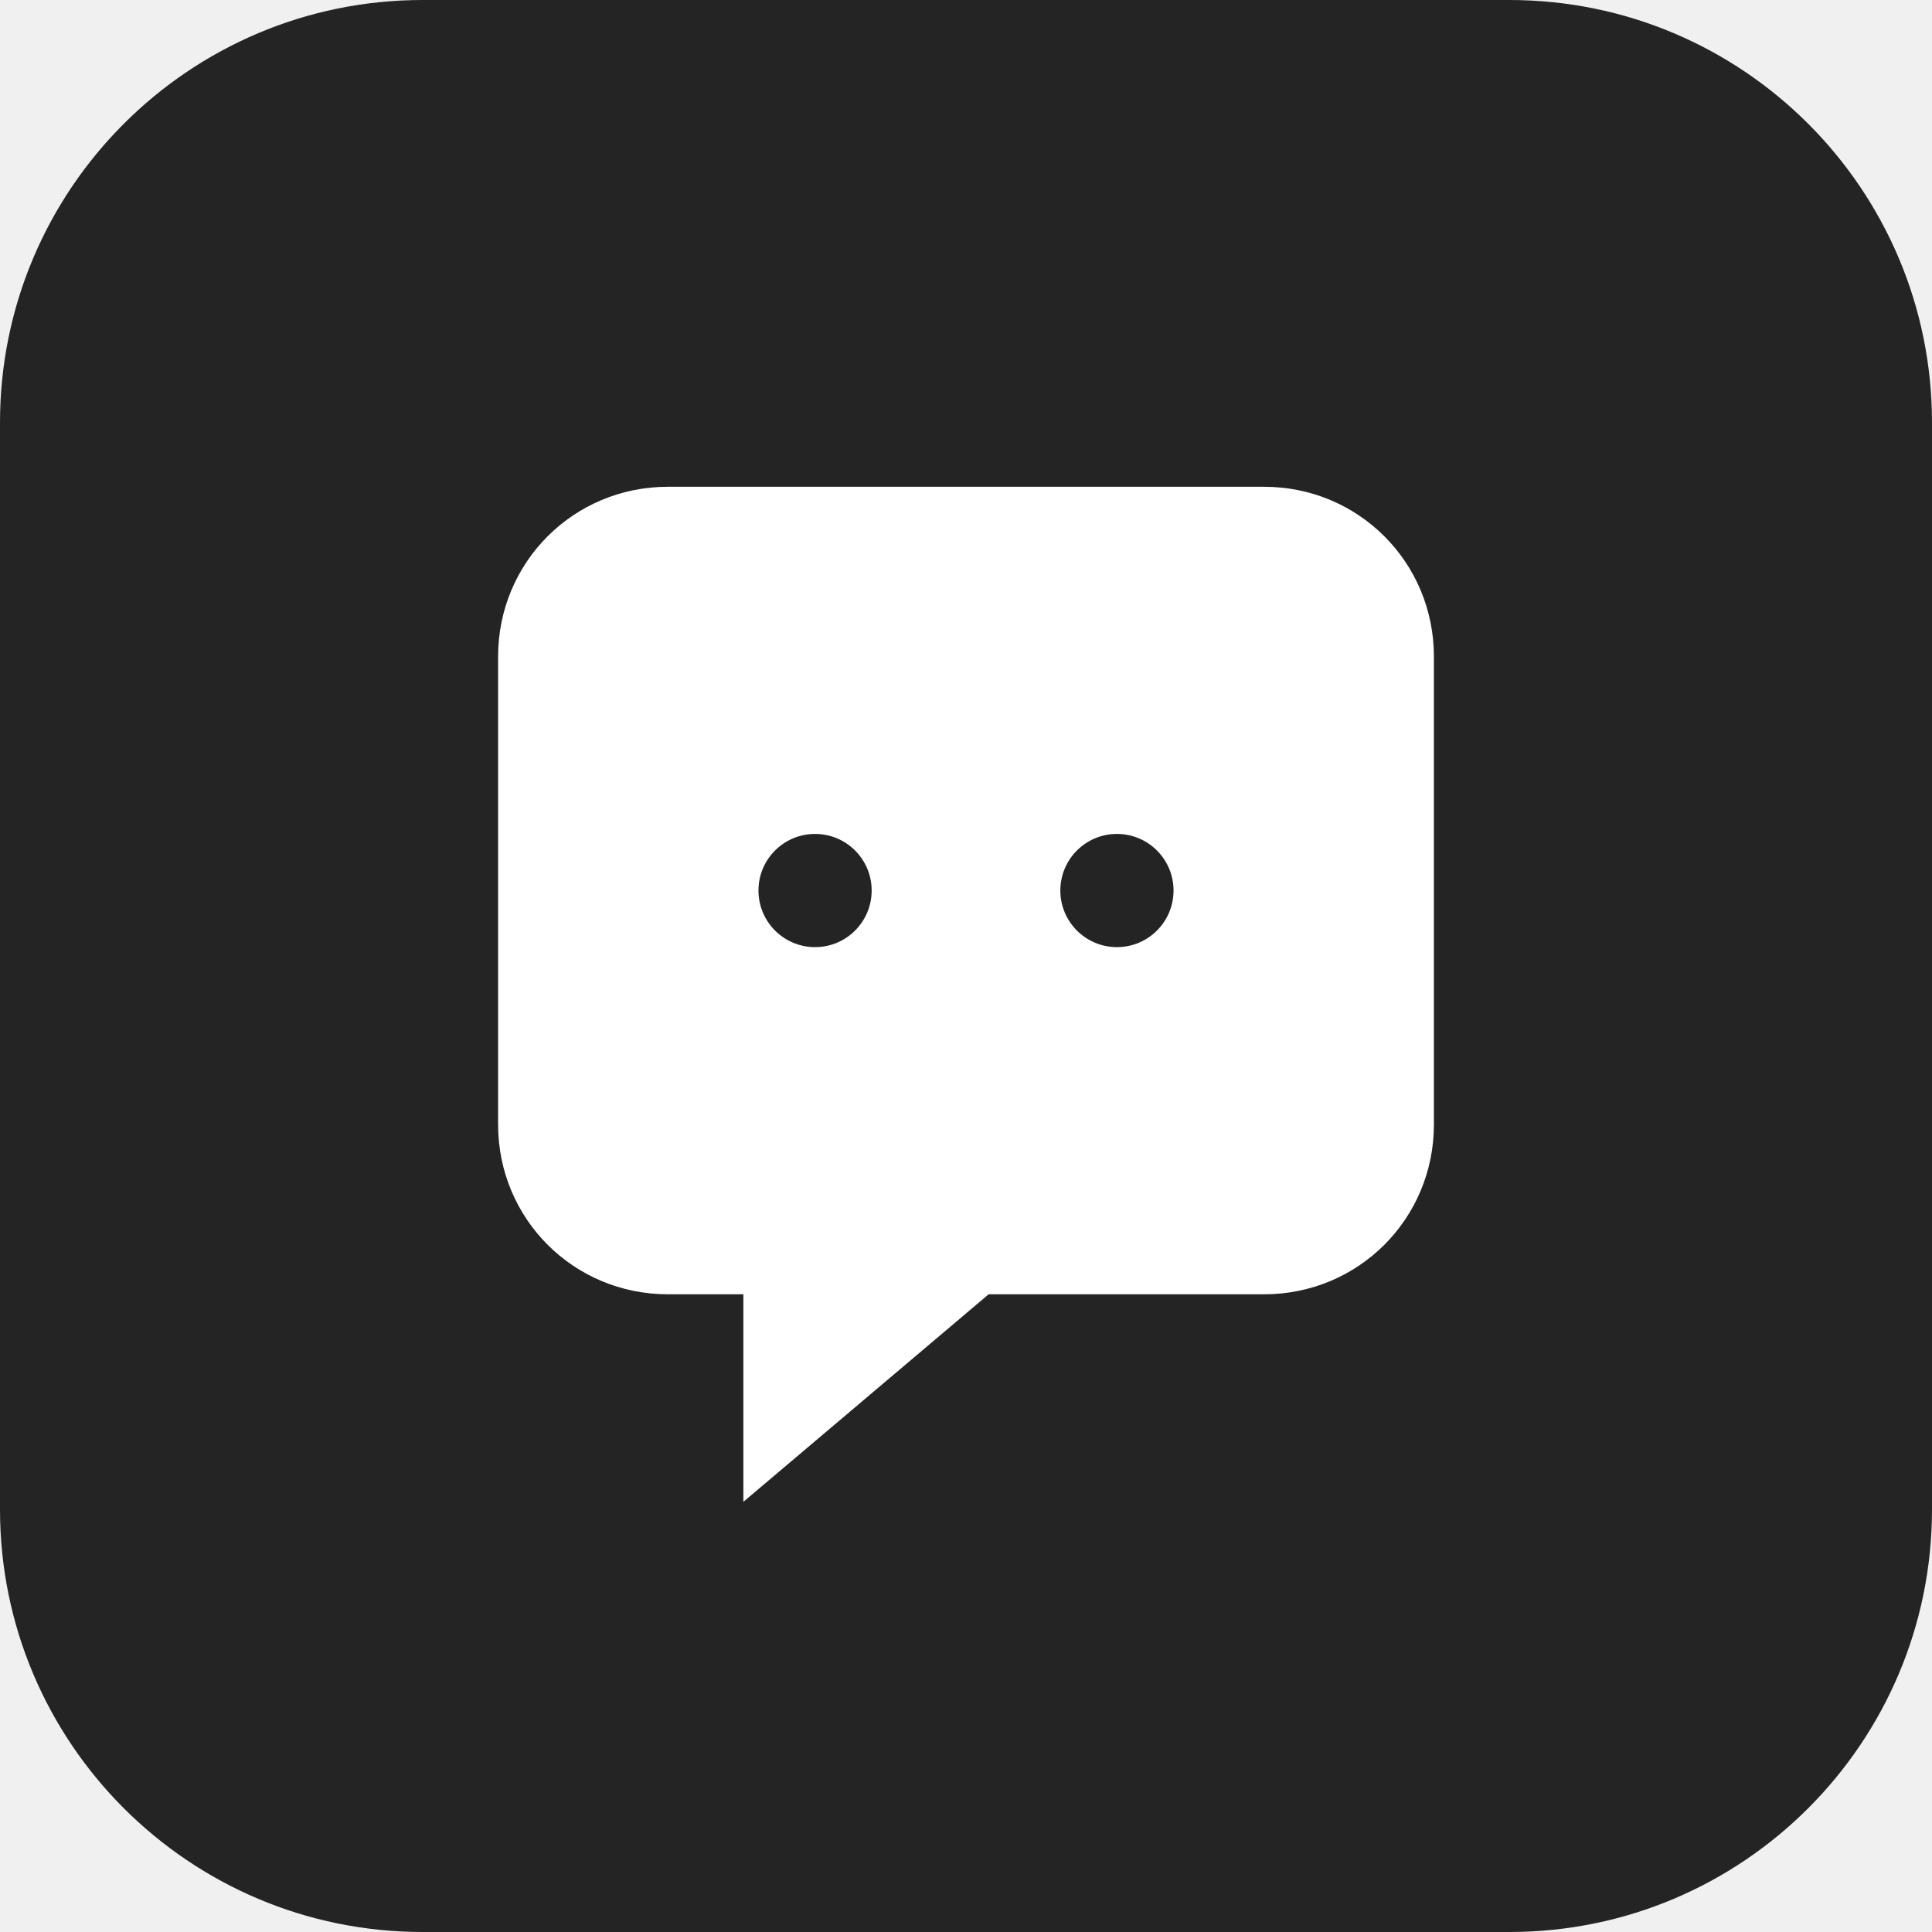
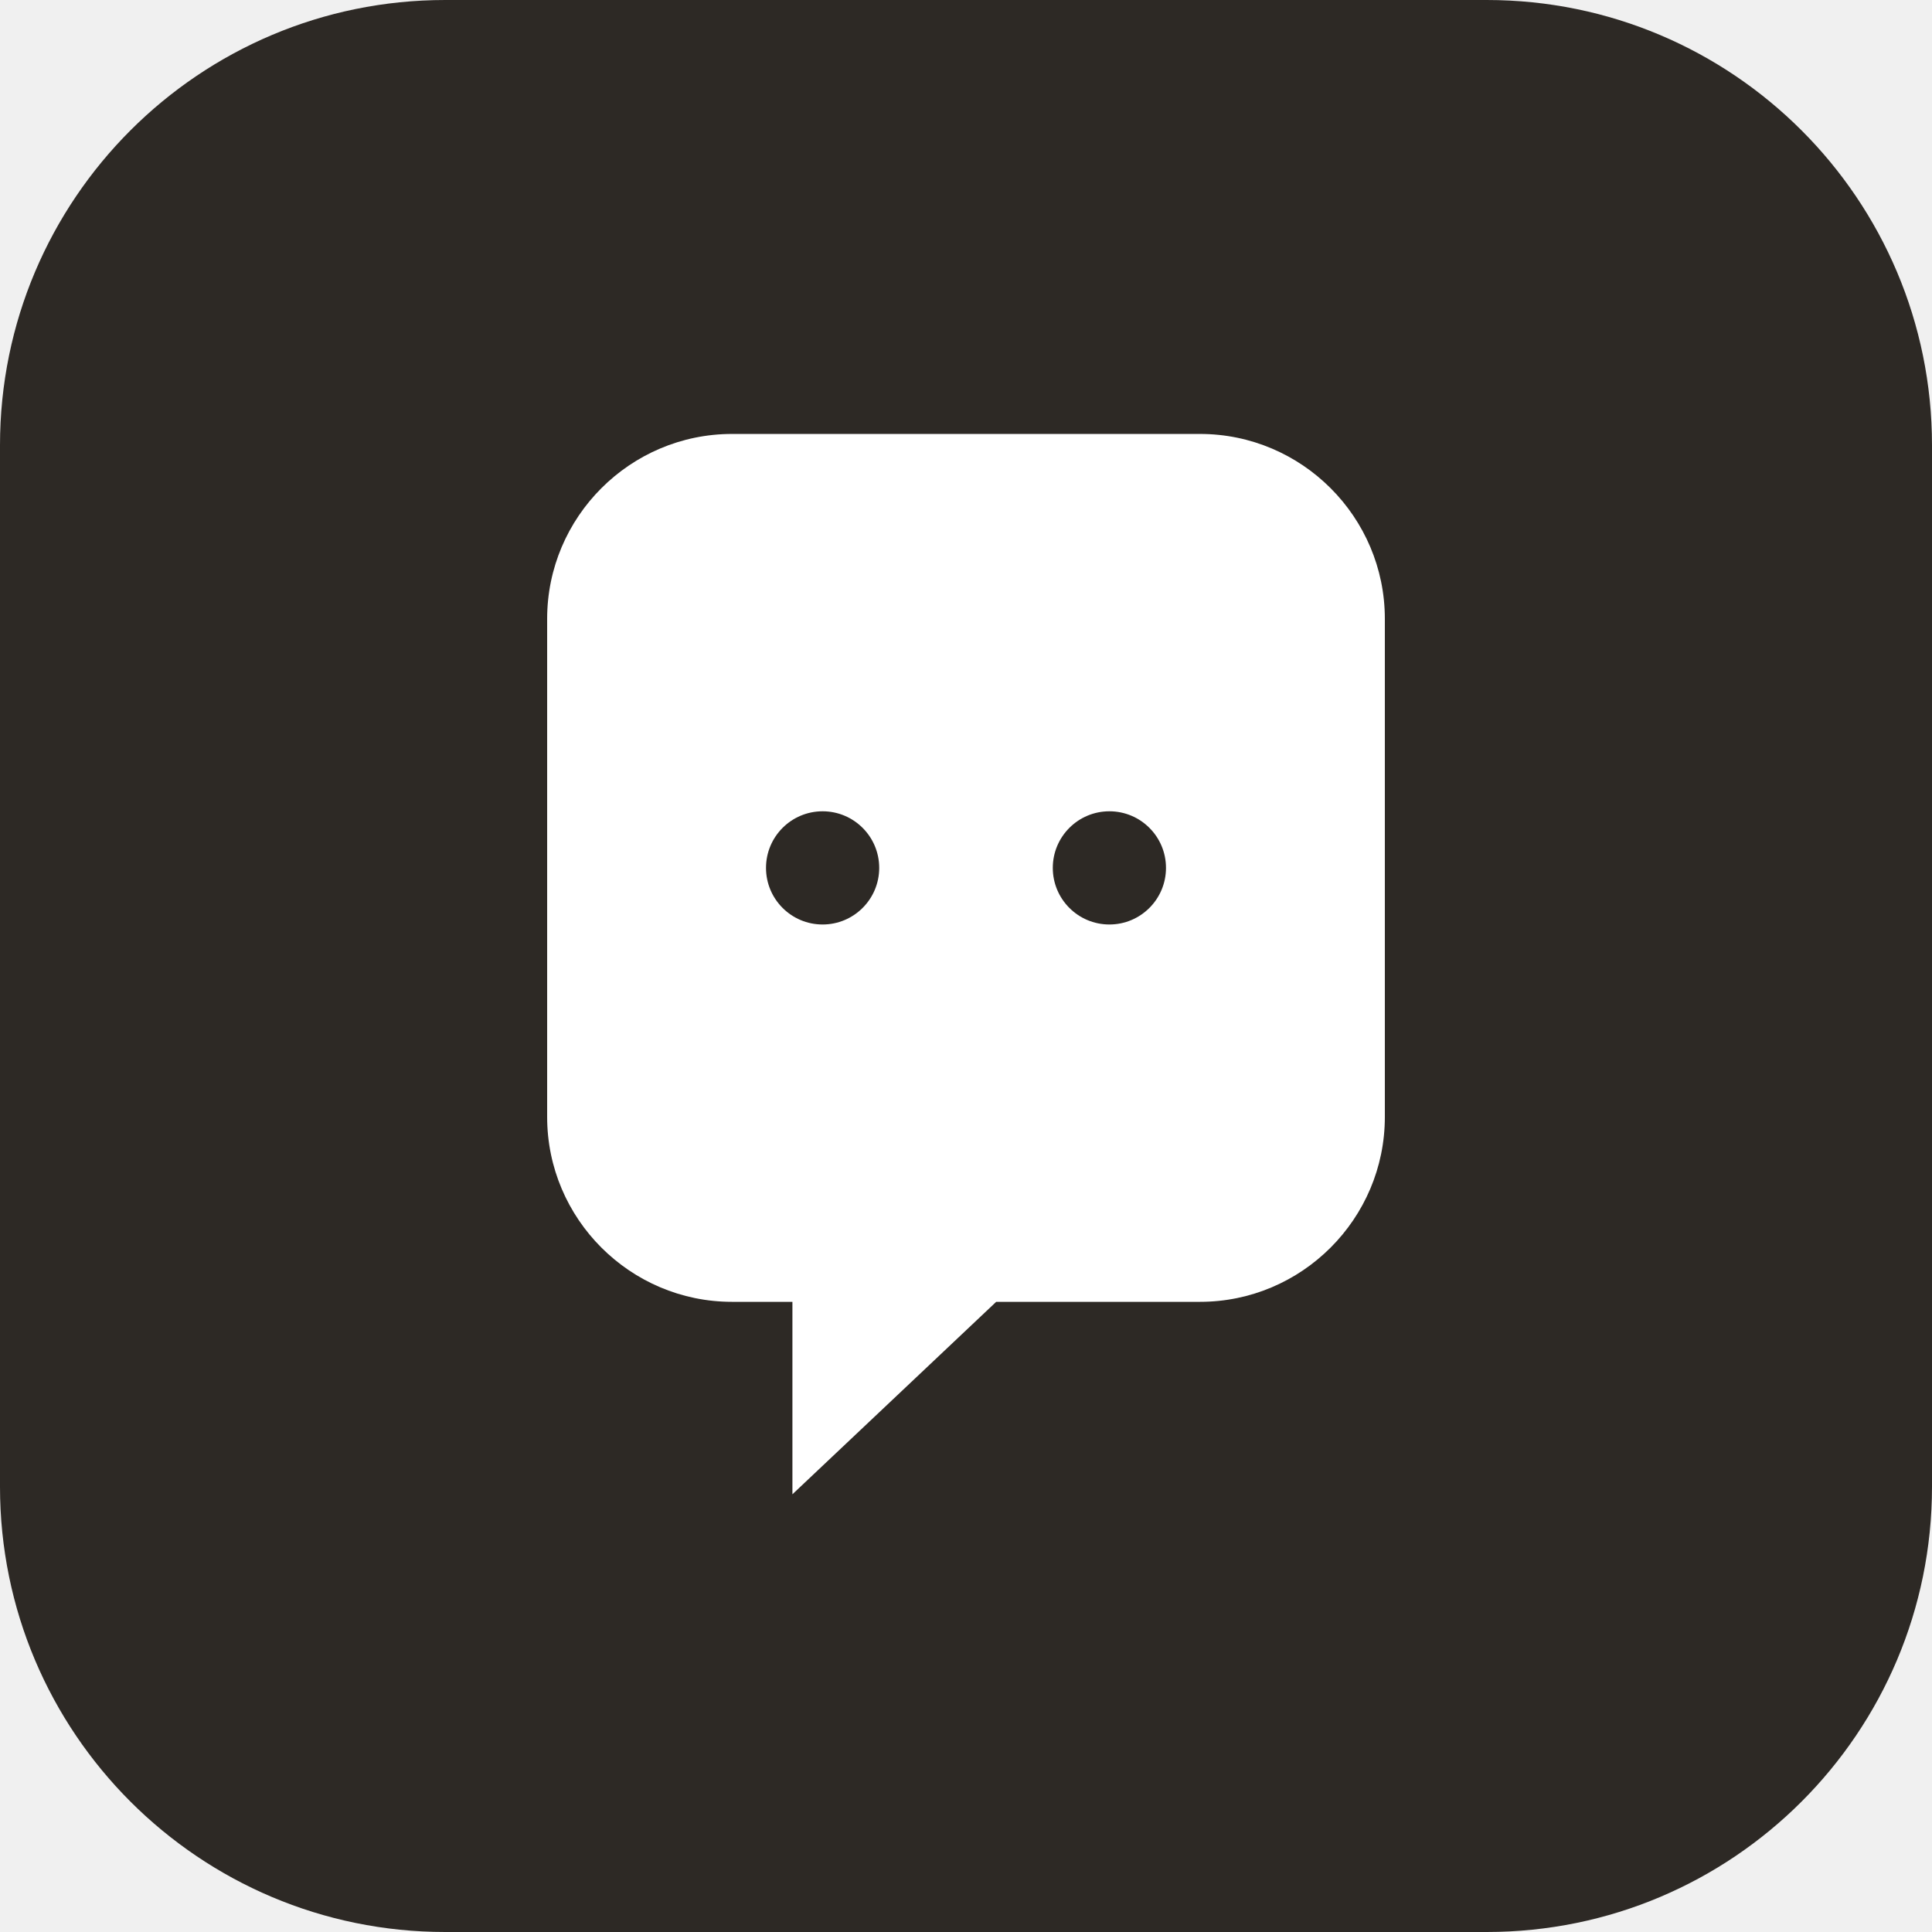
<svg xmlns="http://www.w3.org/2000/svg" viewBox="0 0 512 512">
-   <rect width="512" height="512" rx="112" fill="#242424" />
-   <path d="M132 174c0-25 20-45 45-45h158c25 0 45 20 45 45v124c0 25-20 45-45 45H262l-65 55v-55h-20c-25 0-45-20-45-45V174z" fill="#fff" />
-   <circle cx="216" cy="236" r="15" fill="#242424" />
-   <circle cx="296" cy="236" r="15" fill="#242424" />
+   <rect width="512" height="512" rx="118" fill="#2d2925" />
+   <path d="M145 164c0-27 22-49 49-49h124c27 0 49 22 49 49v132c0 27-22 49-49 49h-54l-54 51v-51h-16c-27 0-49-22-49-49V164z" fill="#fff" />
+   <circle cx="218" cy="230" r="15" fill="#2d2925" />
+   <circle cx="294" cy="230" r="15" fill="#2d2925" />
</svg>
